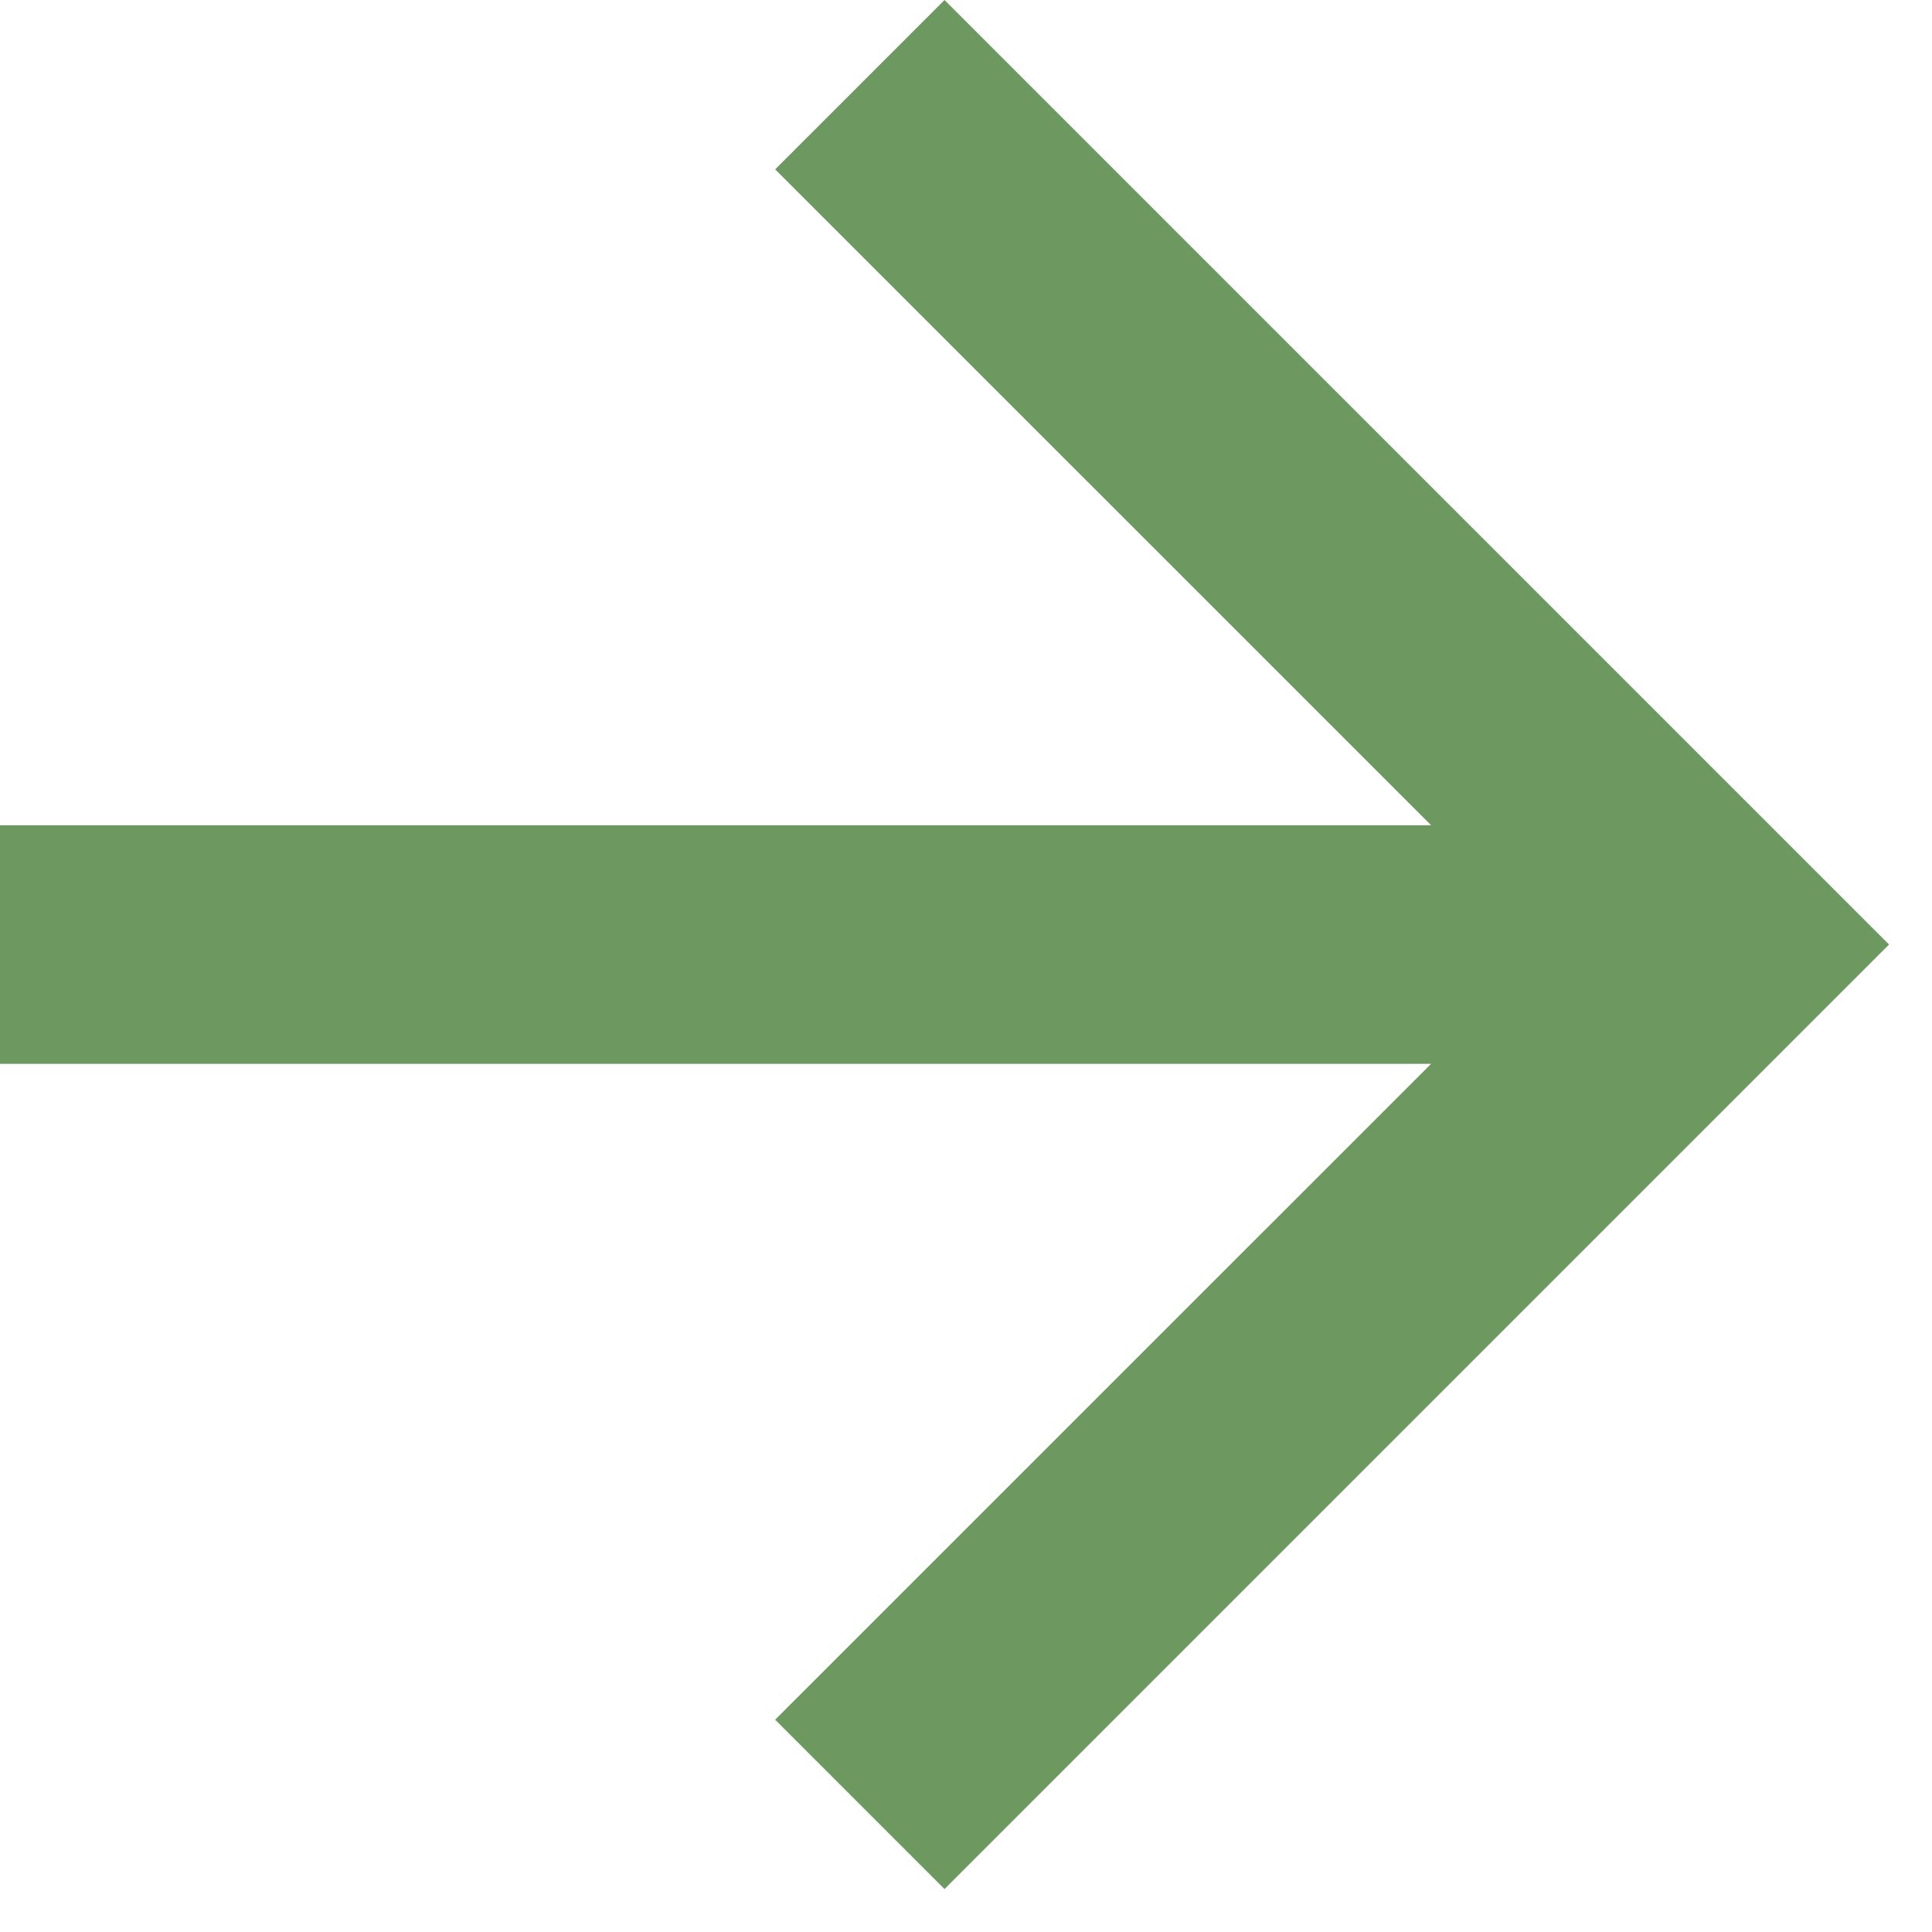
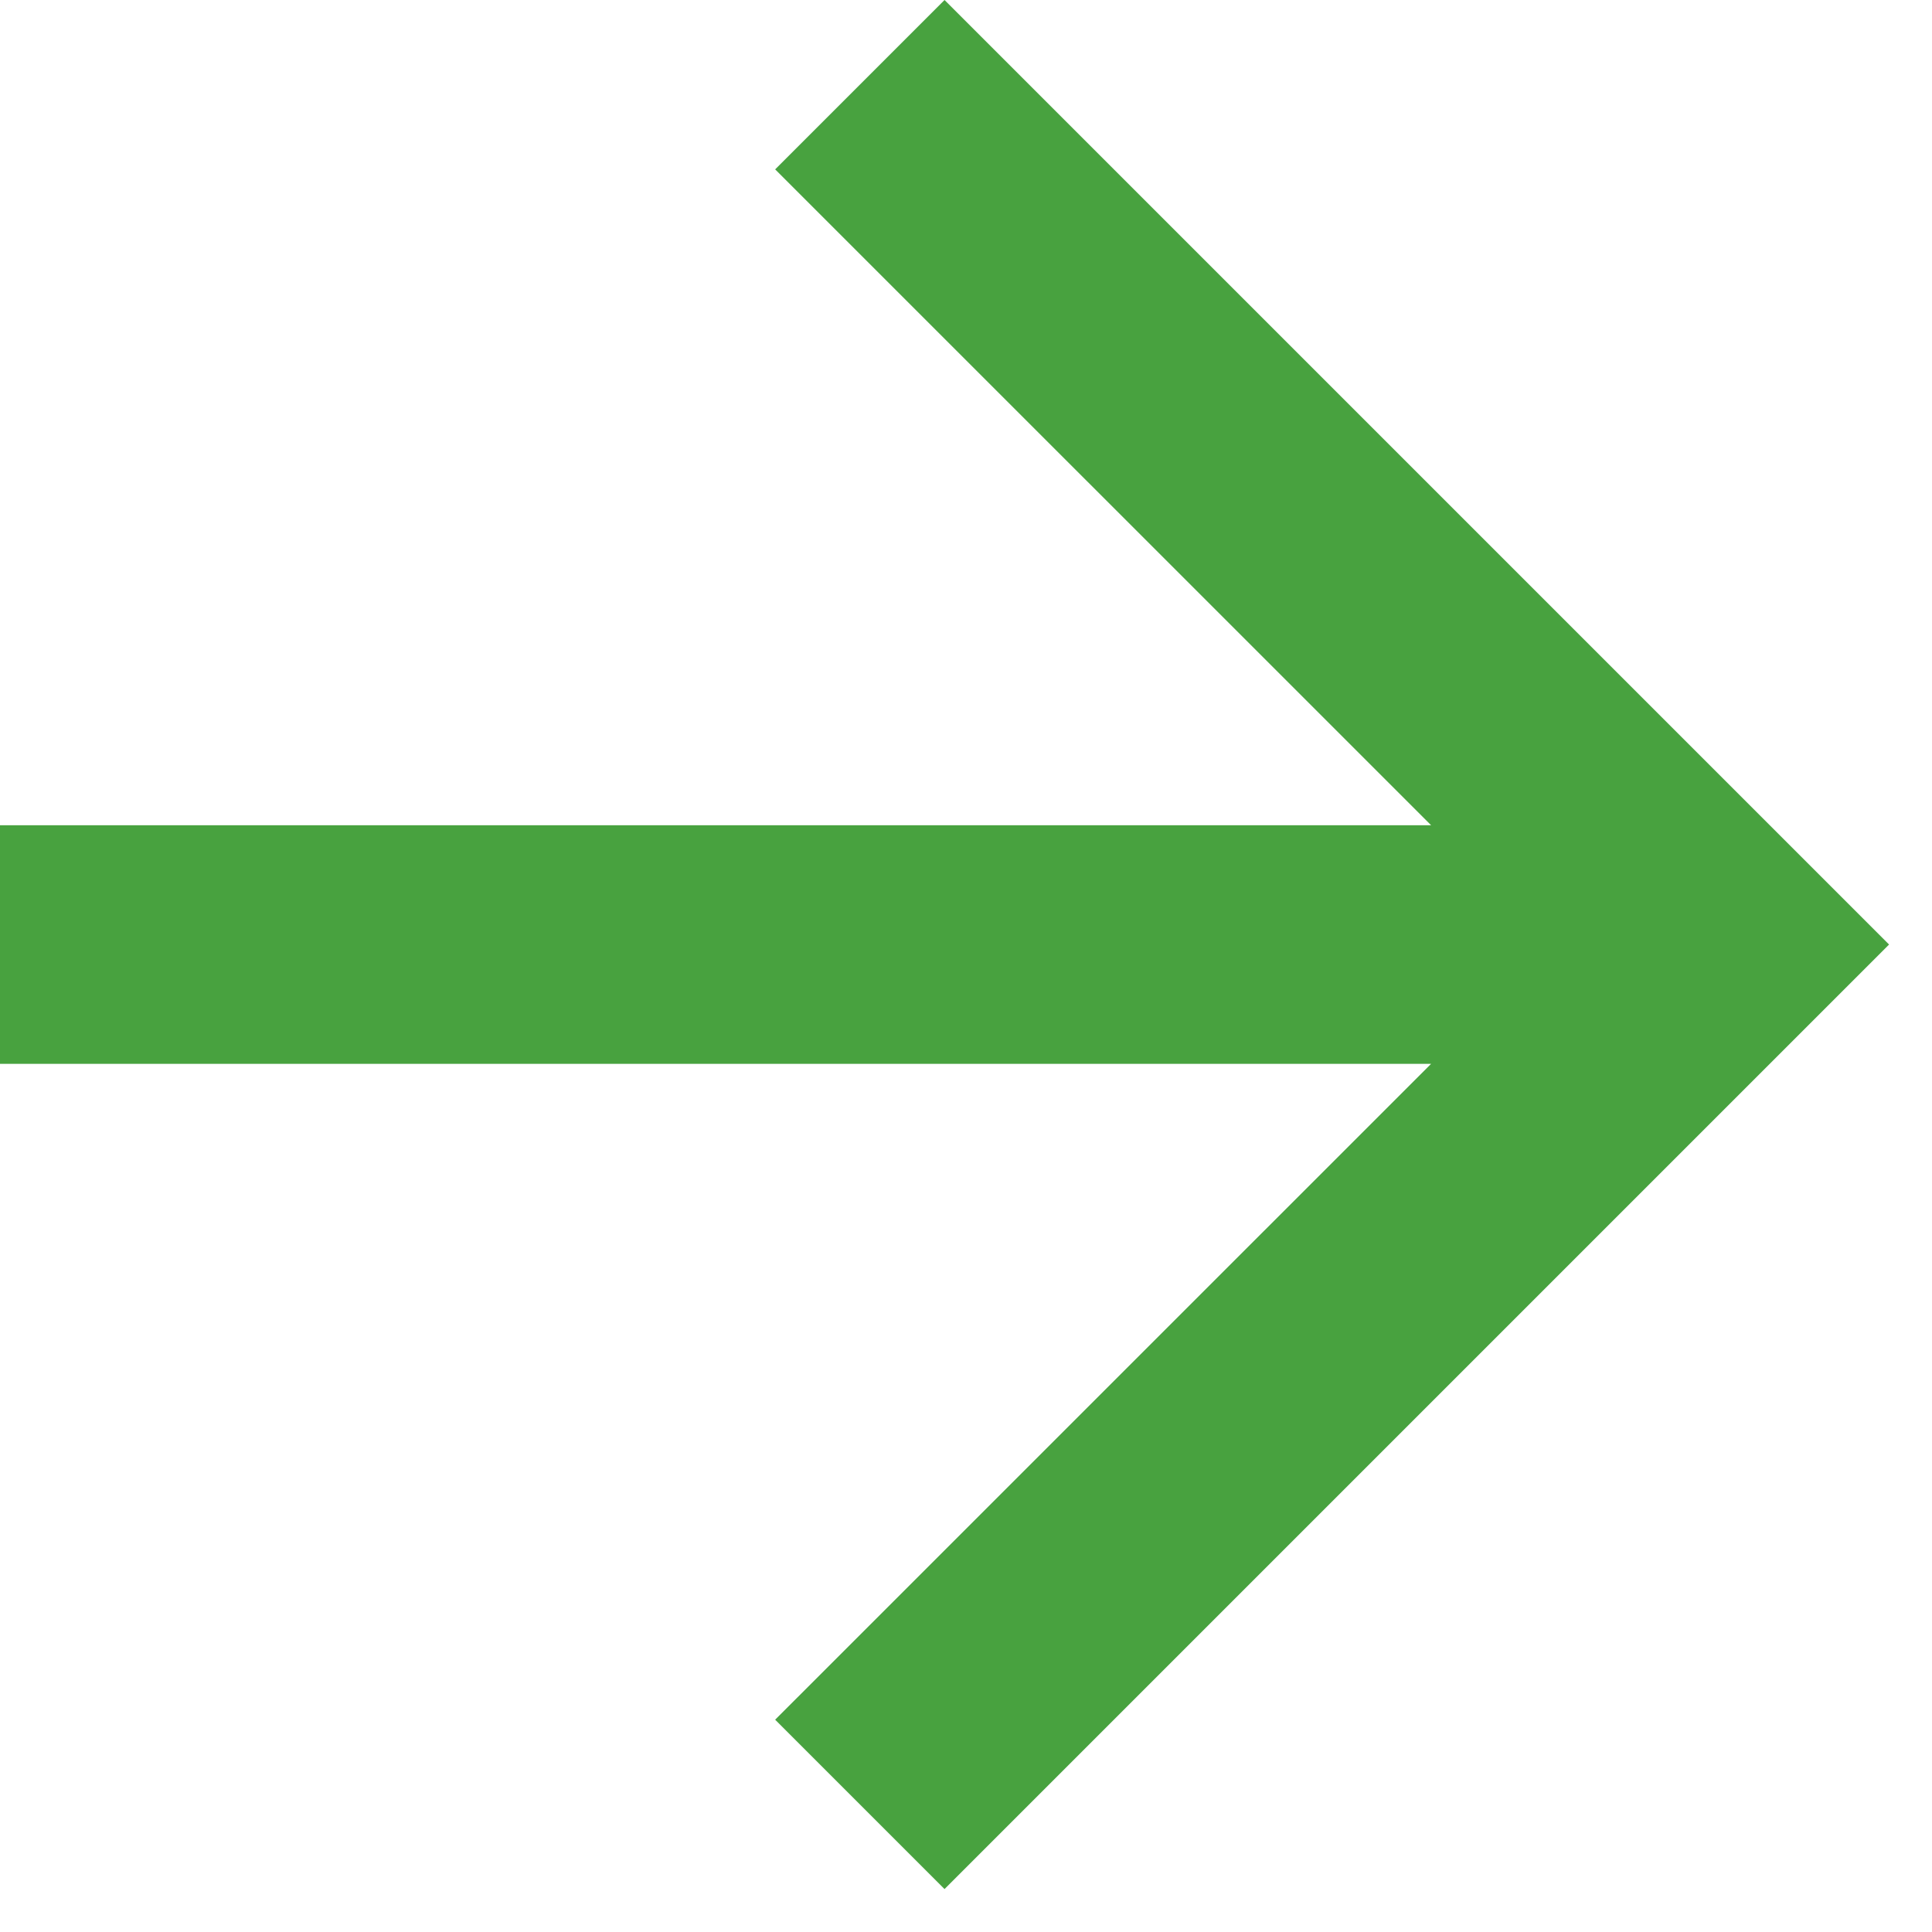
<svg xmlns="http://www.w3.org/2000/svg" width="27" height="27" viewBox="0 0 27 27" fill="none">
-   <path d="M-5.04138e-07 14.867L-6.49843e-07 11.533L20 11.533L10.833 2.367L13.2 2.04038e-05L26.4 13.2L13.2 26.4L10.833 24.033L20 14.867L-5.04138e-07 14.867Z" fill="#6D9860" />
+   <path d="M-5.04138e-07 14.867L-6.49843e-07 11.533L20 11.533L10.833 2.367L13.2 2.04038e-05L26.4 13.2L13.2 26.4L10.833 24.033L20 14.867L-5.04138e-07 14.867Z" fill="#48A23F" />
</svg>
